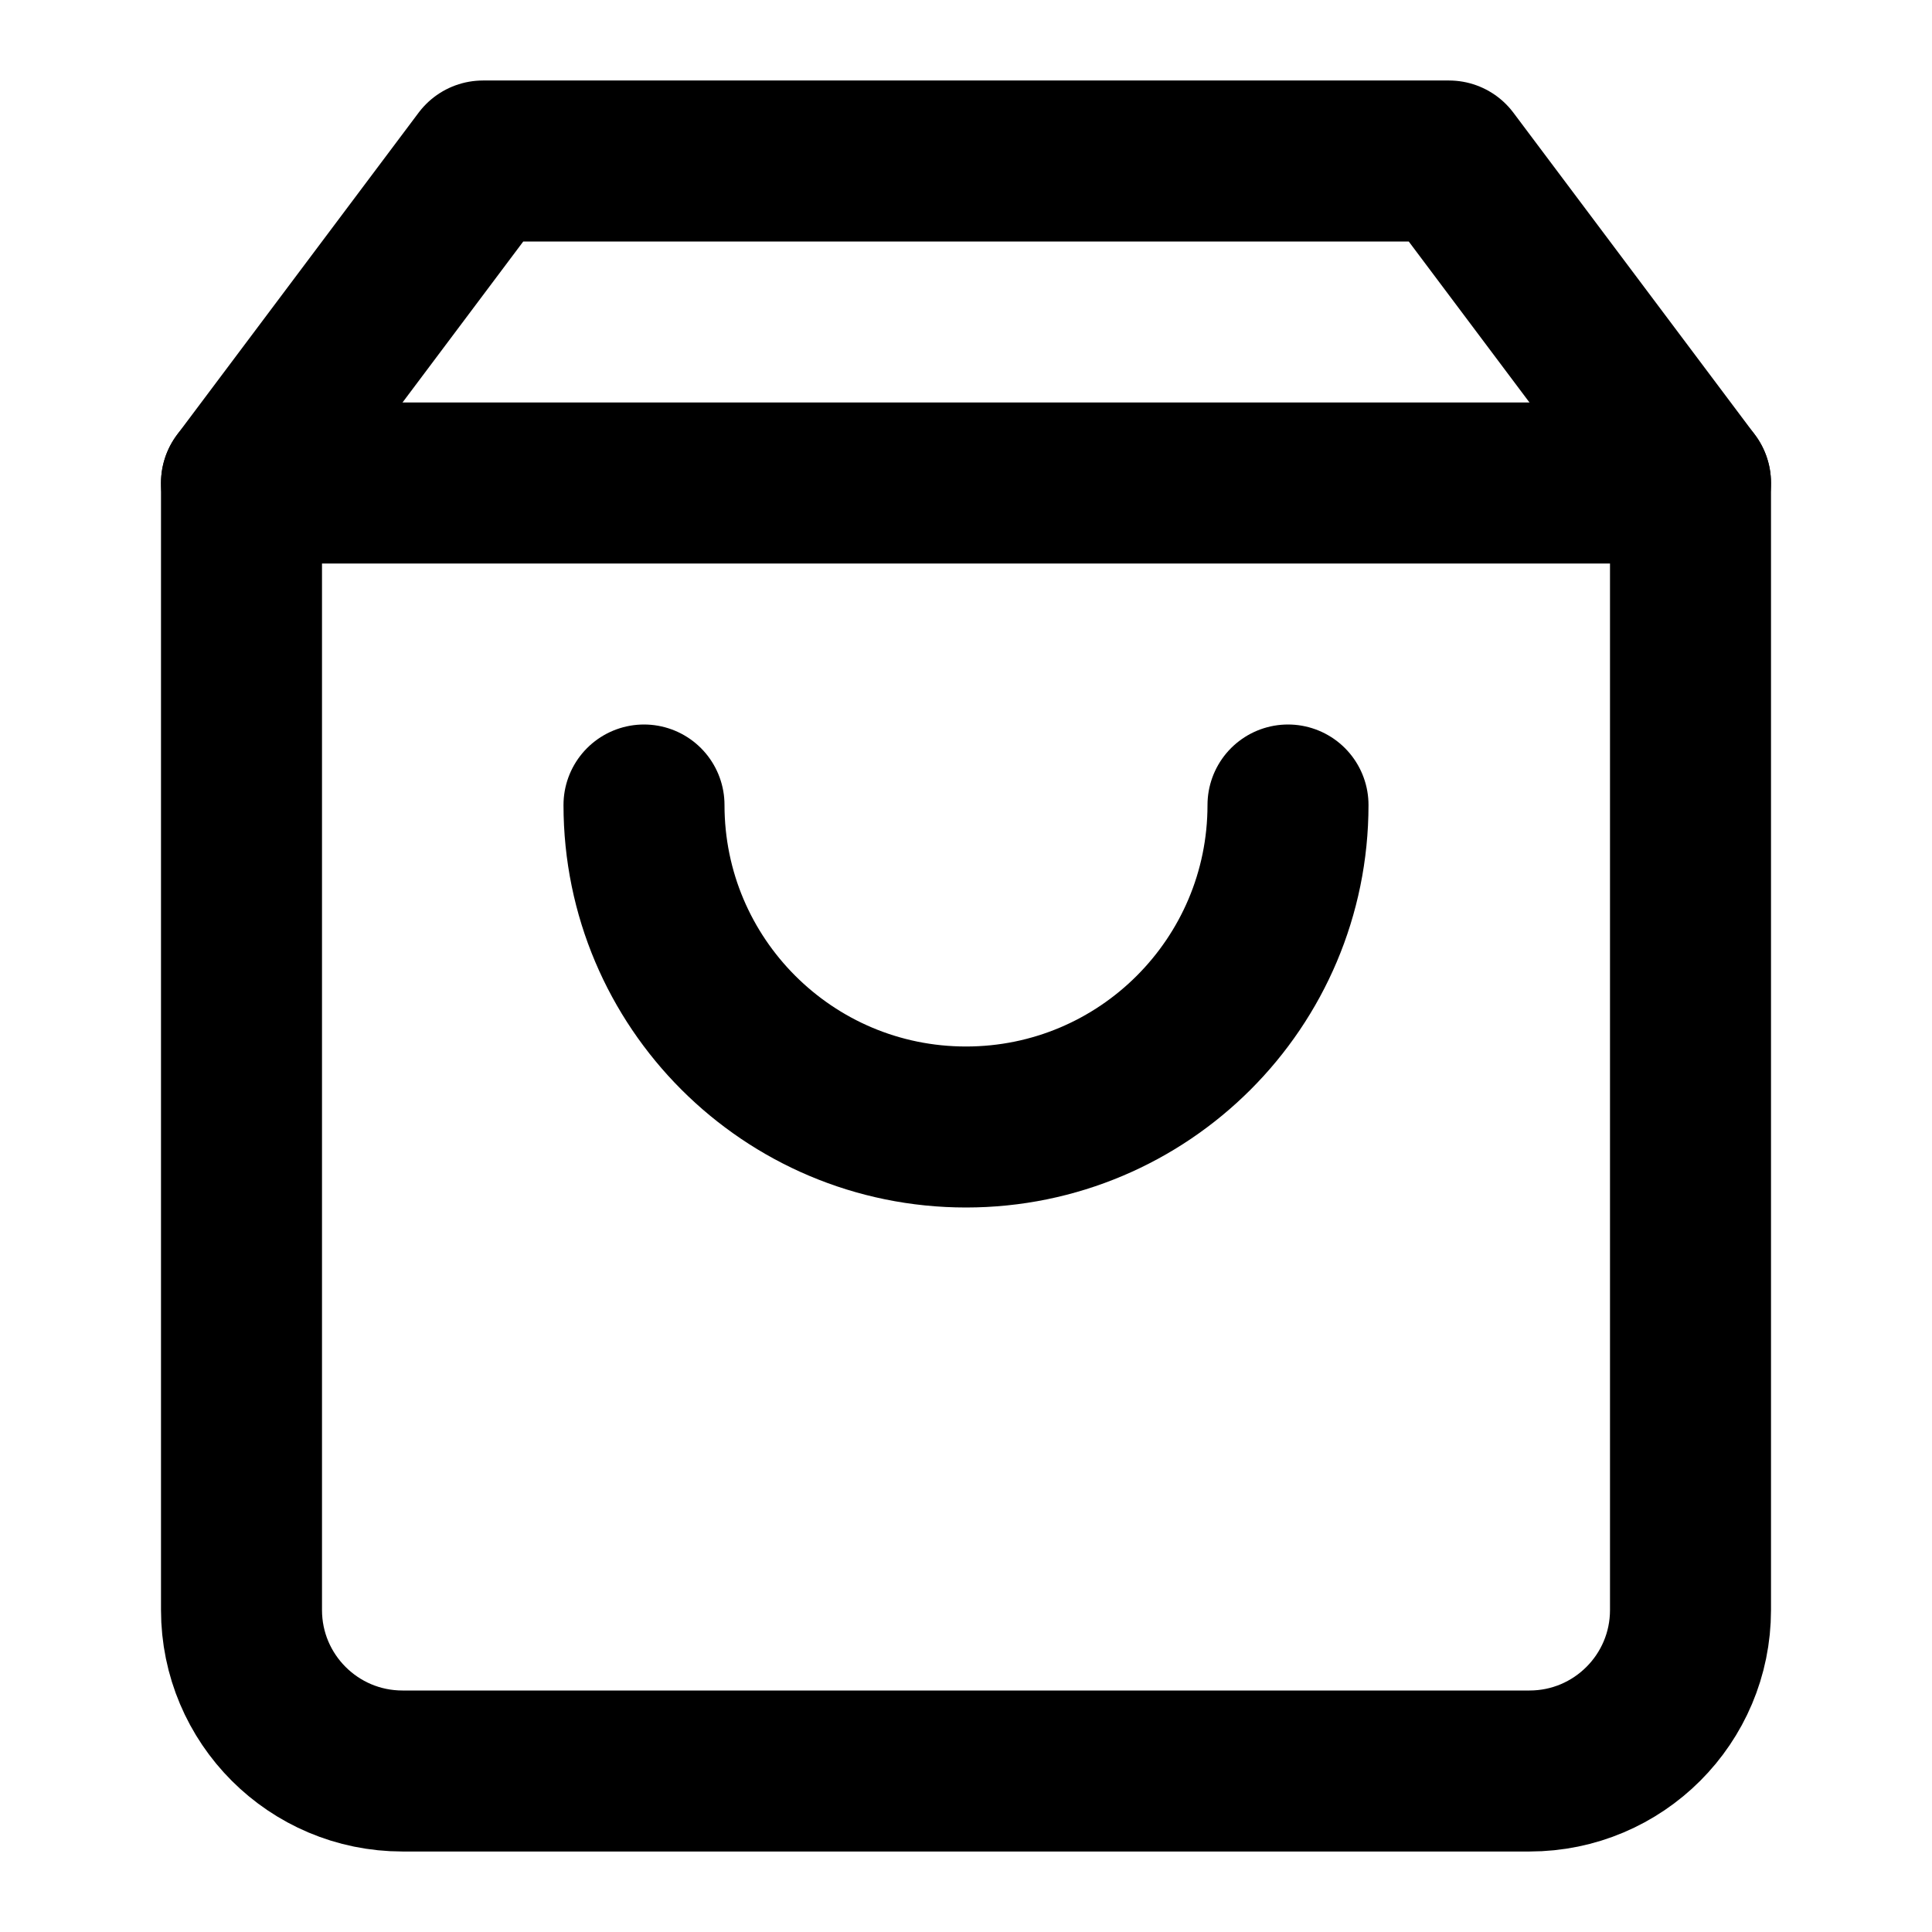
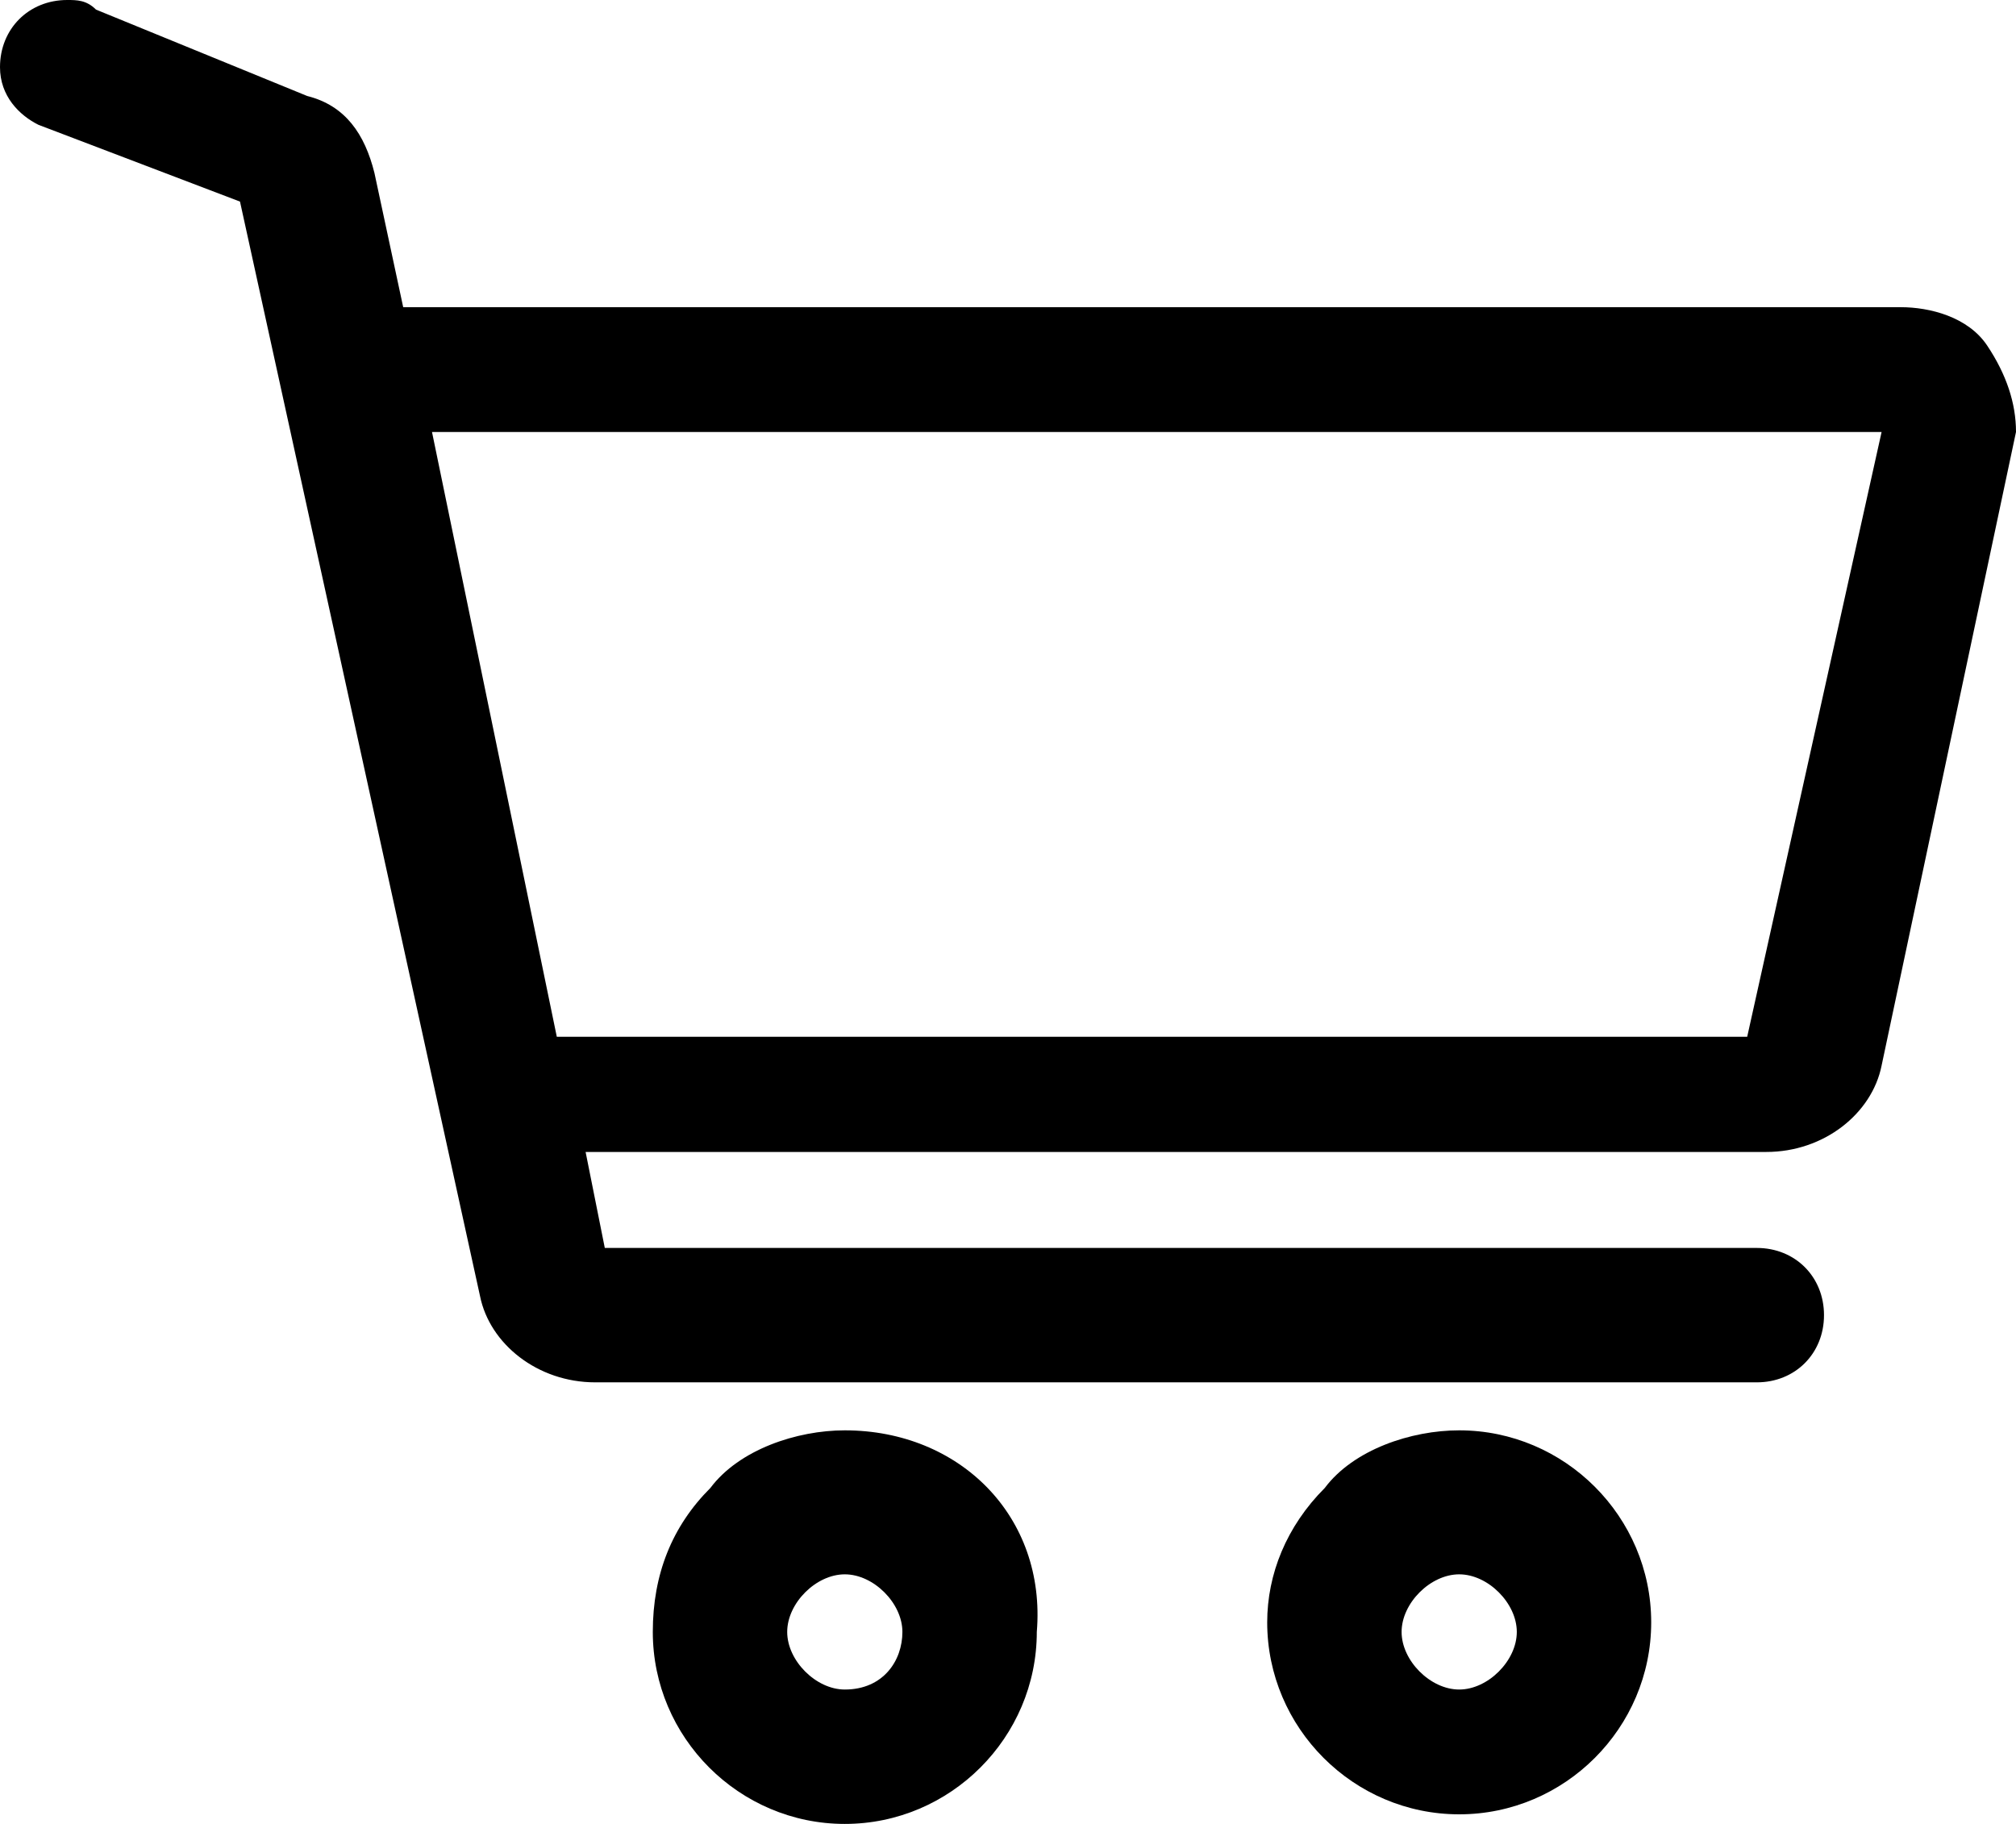
- <svg xmlns="http://www.w3.org/2000/svg" width="24" height="24" viewBox="0 0 24 24" fill="none" stroke="currentColor" stroke-width="2" stroke-linecap="round" stroke-linejoin="round" class="icon-icon-_rq">
-   <path d="M6 2L3 6v14a2 2 0 0 0 2 2h14a2 2 0 0 0 2-2V6l-3-4z" />
-   <line x1="3" y1="6" x2="21" y2="6" />
-   <path d="M16 10a4 4 0 0 1-8 0" />
+ <svg xmlns="http://www.w3.org/2000/svg" version="1.1" id="Layer_1" x="0px" y="0px" viewBox="0 0 21 19" style="enable-background:new 0 0 21 19;" xml:space="preserve">
+   <style type="text/css">
+ 	.st0{fill:#000;}
+ </style>
+   <g id="Group_628" transform="translate(0 0)">
+     <path id="Path_62" class="st0" d="M8.8,14.9c-0.5,0-1.1,0.2-1.4,0.6C7,15.9,6.8,16.4,6.8,17c0,1.1,0.9,2,2,2l0,0c1.1,0,2-0.9,2-2   C10.9,15.8,10,14.9,8.8,14.9z M8.8,17.6c-0.3,0-0.6-0.3-0.6-0.6c0-0.3,0.3-0.6,0.6-0.6c0.3,0,0.6,0.3,0.6,0.6   C9.4,17.3,9.2,17.6,8.8,17.6L8.8,17.6z" />
+     <path id="Path_63" class="st0" d="M15.2,14.9c-0.5,0-1.1,0.2-1.4,0.6c-0.4,0.4-0.6,0.9-0.6,1.4c0,1.1,0.9,2,2,2l0,0   c1.1,0,2-0.9,2-2C17.2,15.8,16.3,14.9,15.2,14.9z M15.2,17.6c-0.3,0-0.6-0.3-0.6-0.6c0-0.3,0.3-0.6,0.6-0.6l0,0   c0.3,0,0.6,0.3,0.6,0.6C15.8,17.3,15.5,17.6,15.2,17.6z" />
+     <path id="Path_64" class="st0" d="M20.7,3.6c-0.2-0.3-0.6-0.4-0.9-0.4H4.2L3.9,1.8C3.8,1.4,3.6,1.1,3.2,1L1,0.1C0.9,0,0.8,0,0.7,0   C0.3,0,0,0.3,0,0.7C0,1,0.2,1.2,0.4,1.3l2.1,0.8L5,13.5c0.1,0.5,0.6,0.9,1.2,0.9h12.1c0.4,0,0.7-0.3,0.7-0.7c0-0.4-0.3-0.7-0.7-0.7   h-12l-0.2-1h12.3c0.6,0,1.1-0.4,1.2-0.9L21,4.5C21,4.2,20.9,3.9,20.7,3.6z M18.2,10.8H5.8L4.5,4.5h15.1L18.2,10.8z" />
+   </g>
</svg>
